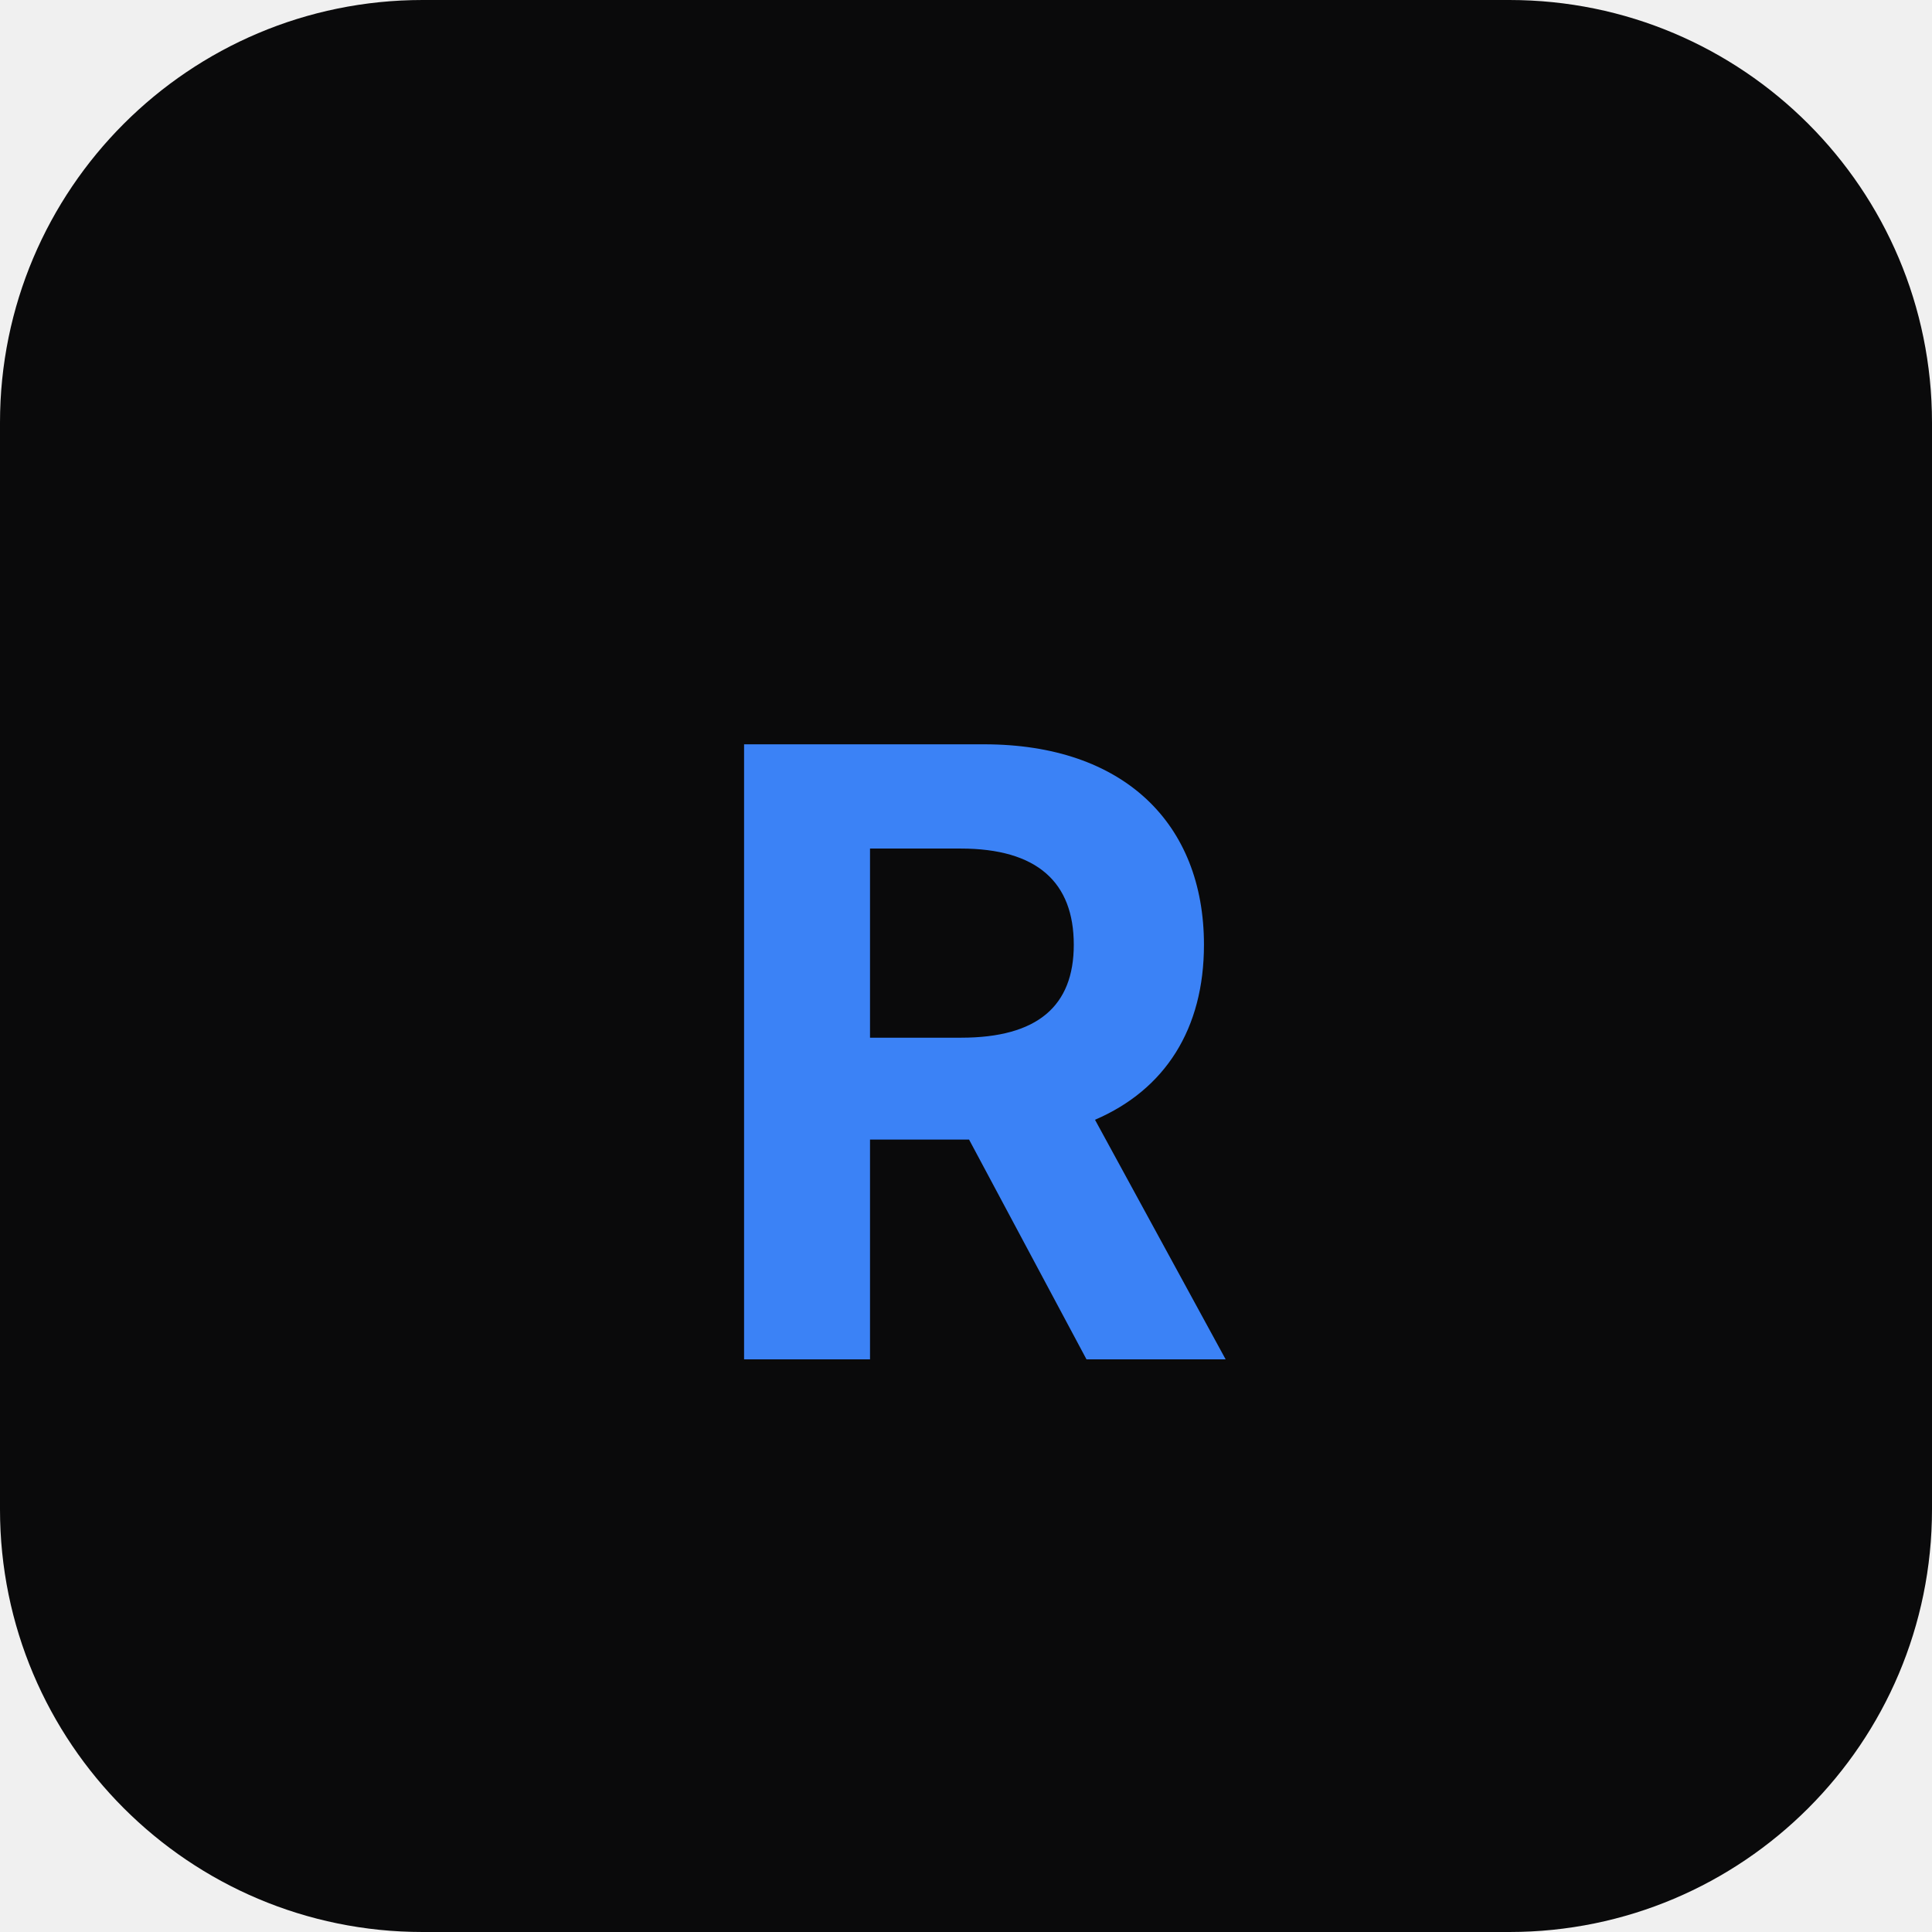
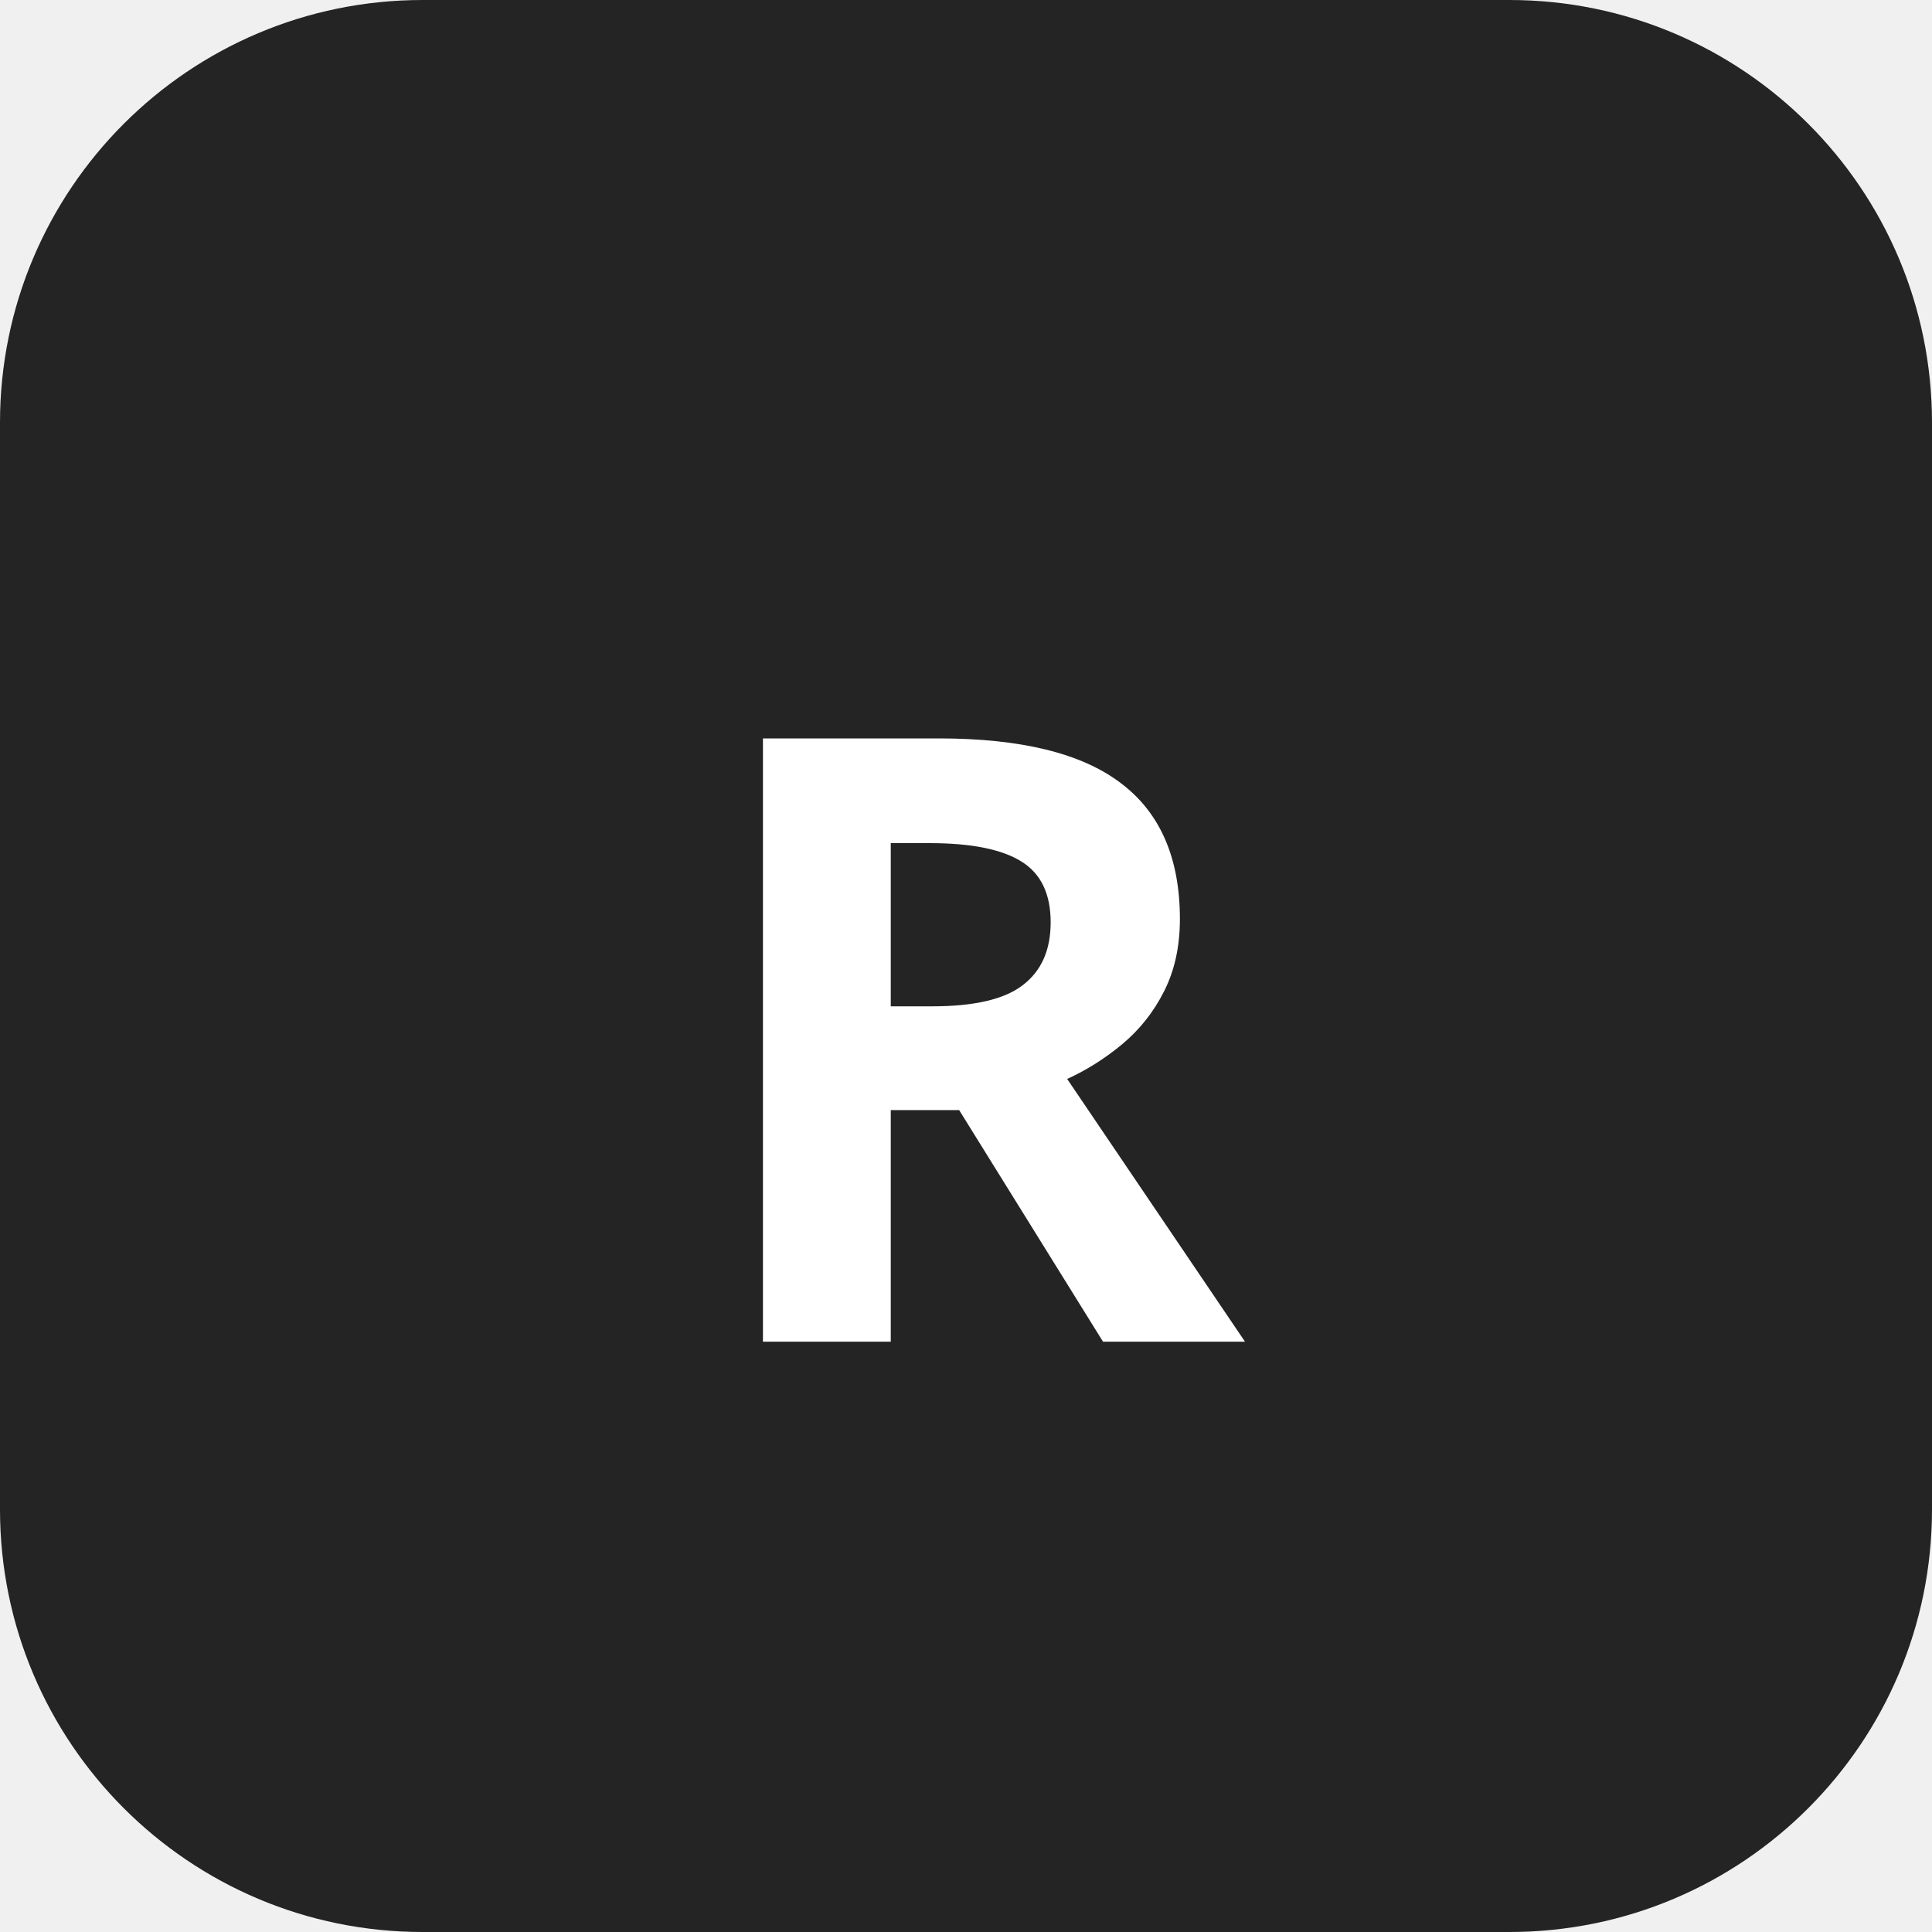
<svg xmlns="http://www.w3.org/2000/svg" viewBox="0 0 64 64">
-   <rect width="64" height="64" rx="14" fill="#0A0A0B" />
-   <text x="50%" y="54%" text-anchor="middle" dominant-baseline="middle" font-family="system-ui, -apple-system, 'Segoe UI', sans-serif" font-weight="700" font-size="28" fill="#3B82F6">R</text>
+   <rect width="64" height="64" rx="14" fill="#242424" />
+   <text x="50%" y="54%" text-anchor="middle" dominant-baseline="middle" font-family="system-ui, 'Segoe UI', sans-serif" font-weight="700" font-size="28" fill="#FFFFFF">R</text>
</svg>
